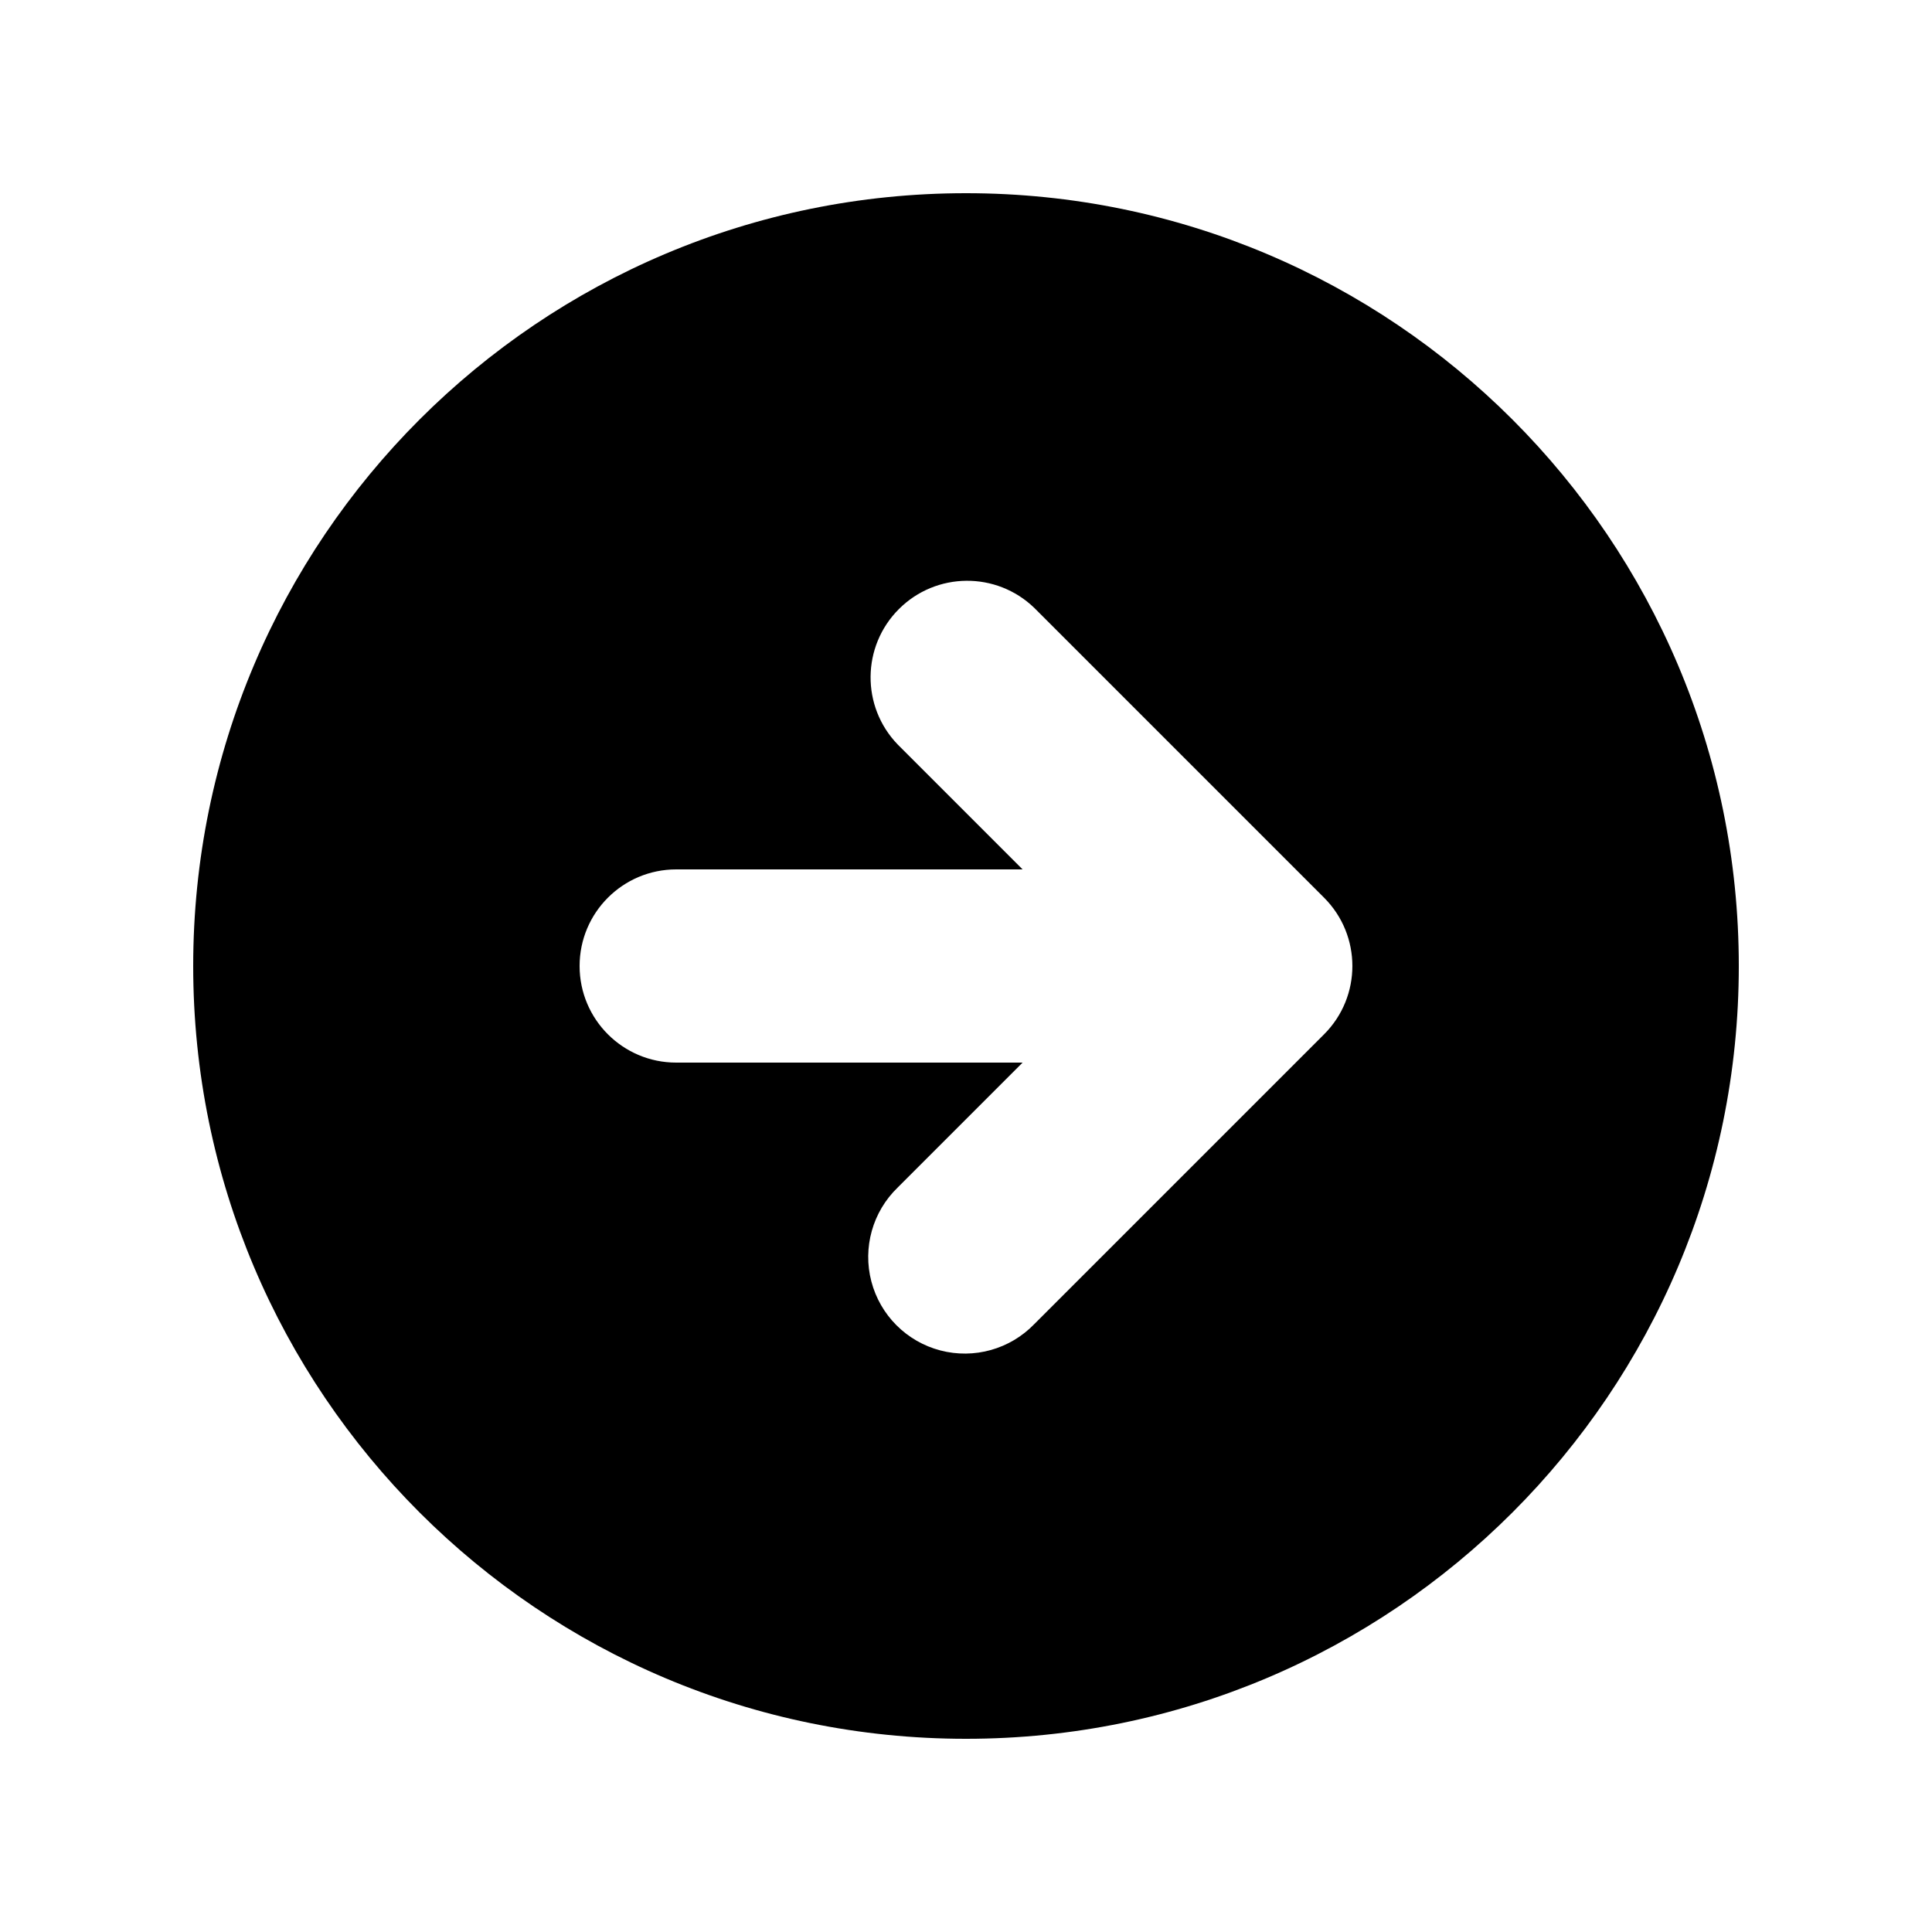
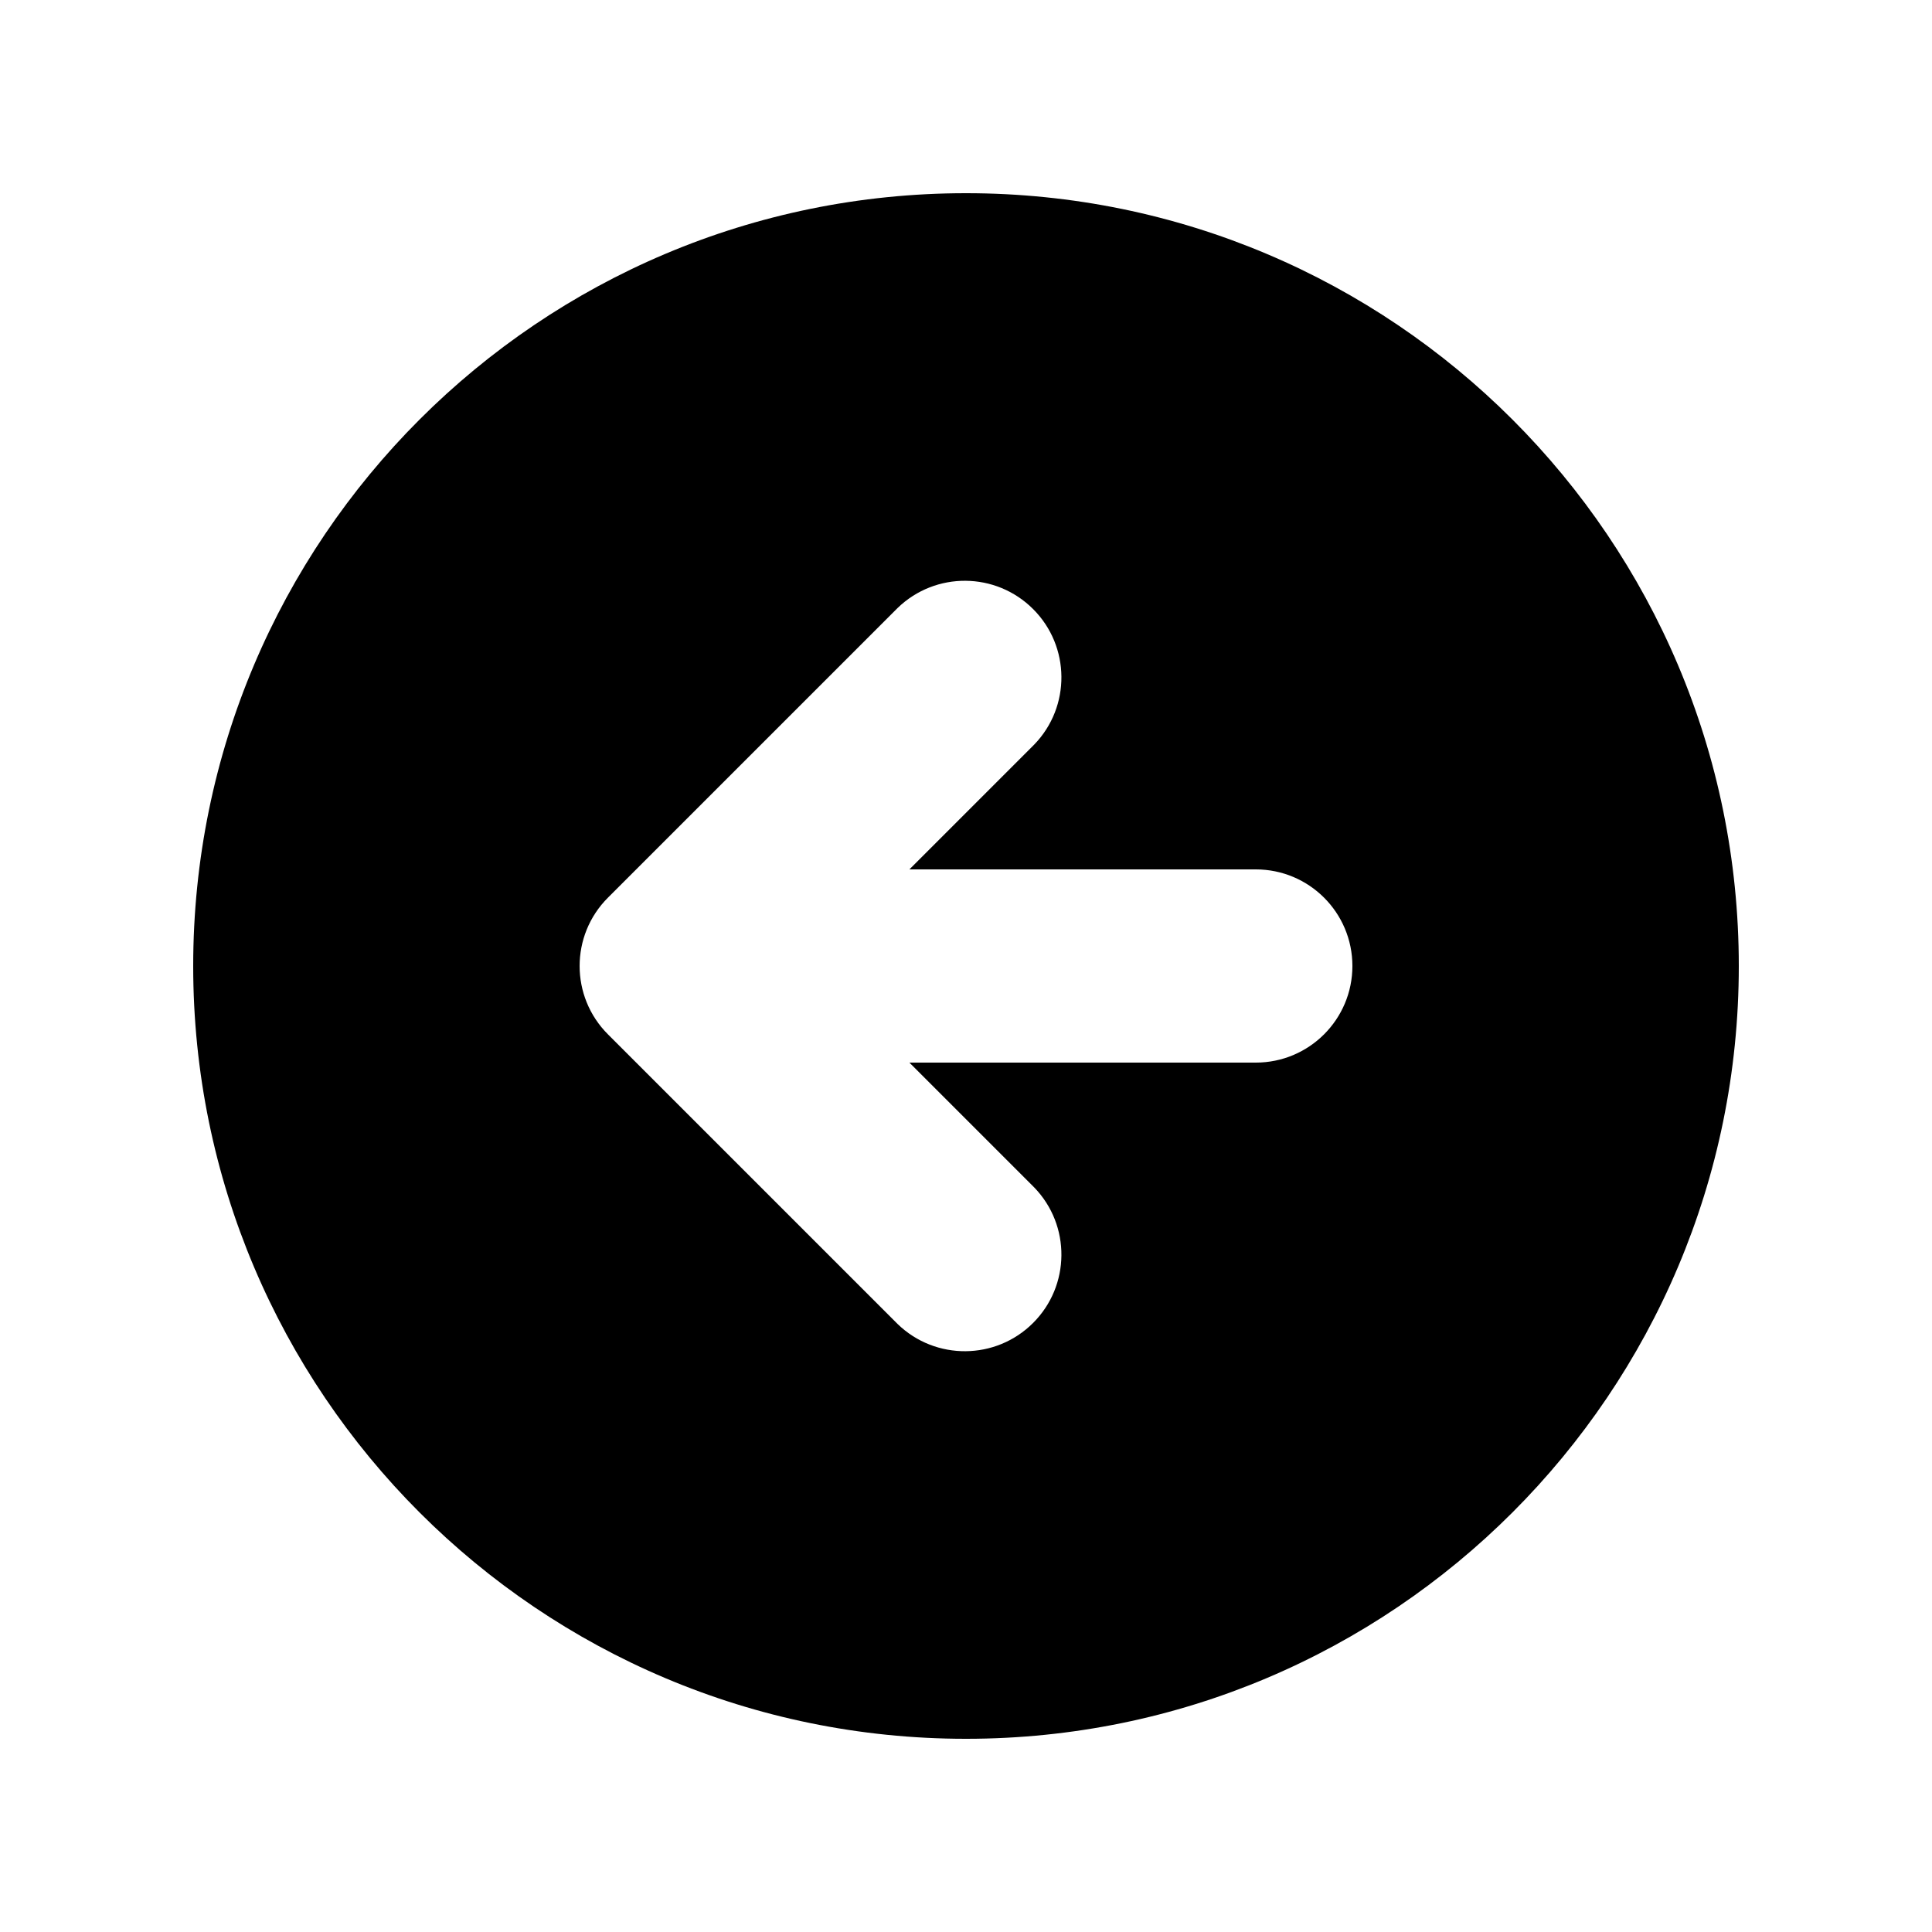
- <svg xmlns="http://www.w3.org/2000/svg" class="h-5 w-5" viewBox="0 0 20 20" fill="currentColor">
-   <path fill-rule="evenodd" d="M10 18a8 8 0 100-16 8 8 0 000 16zm3.707-8.707l-3-3a1 1 0 00-1.414 1.414L10.586 9H7a1 1 0 100 2h3.586l-1.293 1.293a1 1 0 101.414 1.414l3-3a1 1 0 000-1.414z" clip-rule="evenodd" />
+ <svg width="20" height="20" viewBox="0 0 20 20" fill="currentColor">
+   <path fill-rule="evenodd" d="M10 18a8 8 0 100-16 8 8 0 000 16zm.707-10.293a1 1 0 00-1.414-1.414l-3 3a1 1 0 000 1.414l3 3a1 1 0 001.414-1.414L9.414 11H13a1 1 0 100-2H9.414l1.293-1.293z" clip-rule="evenodd" />
</svg>
